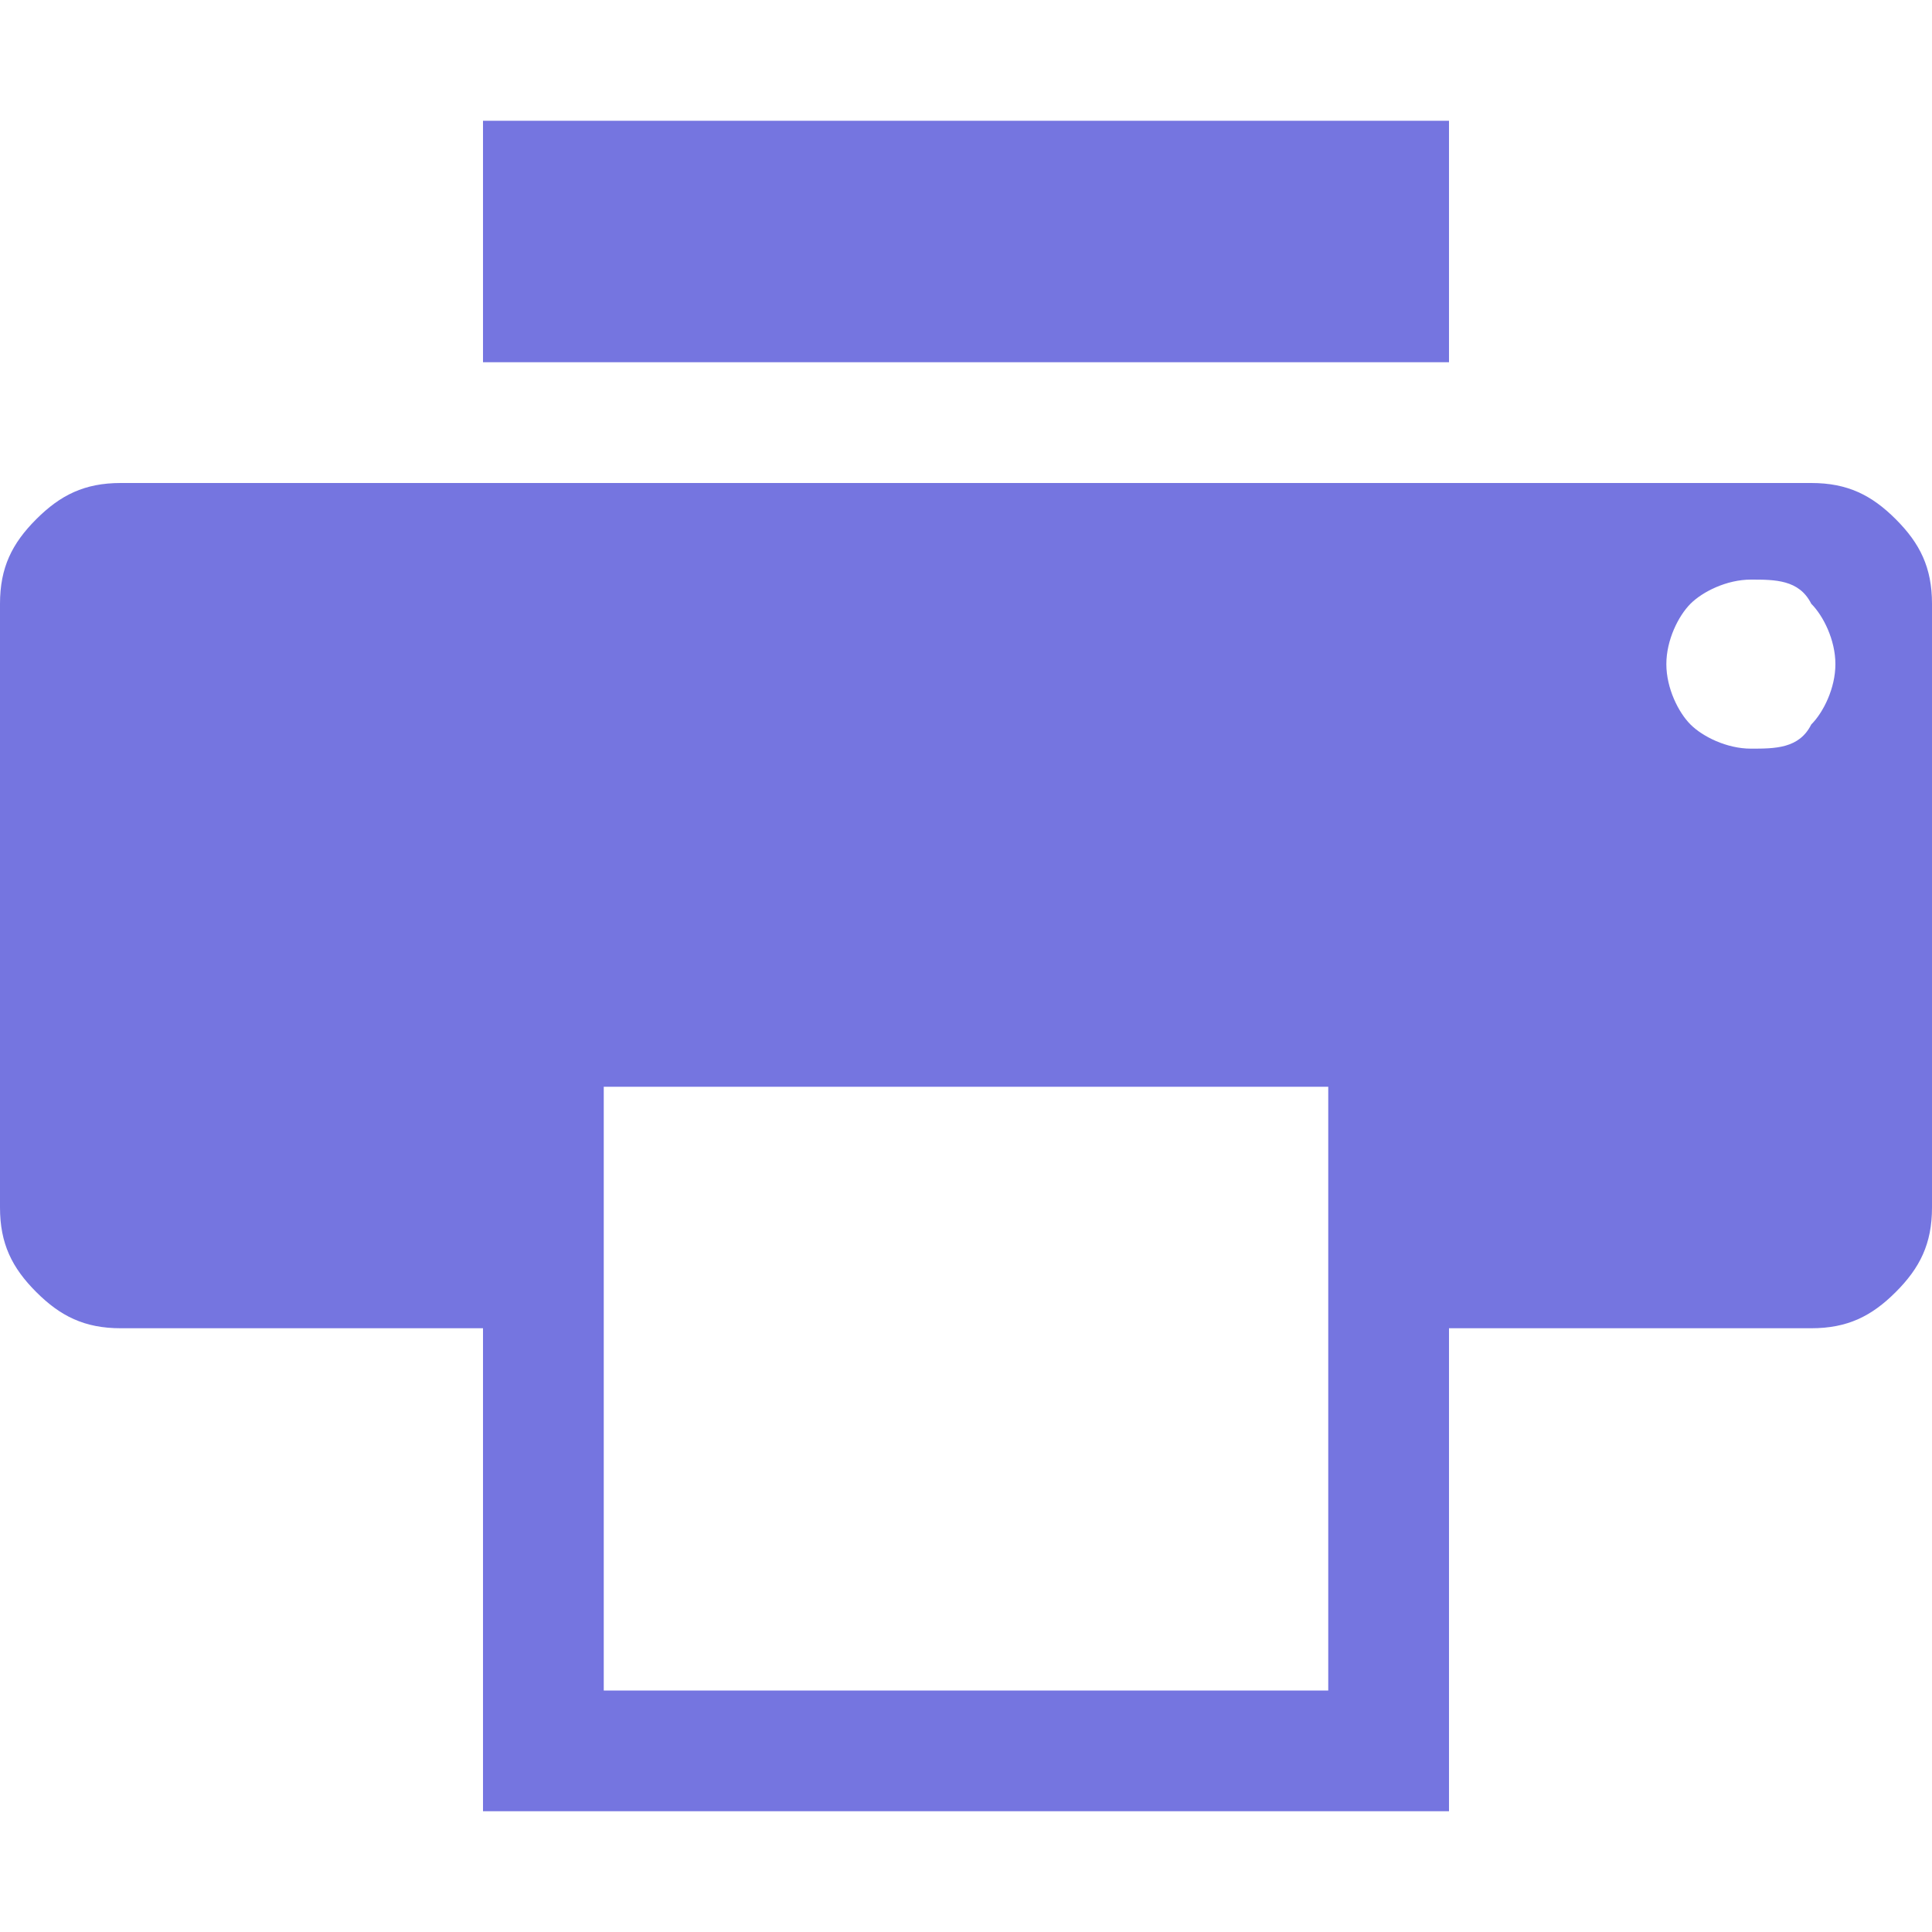
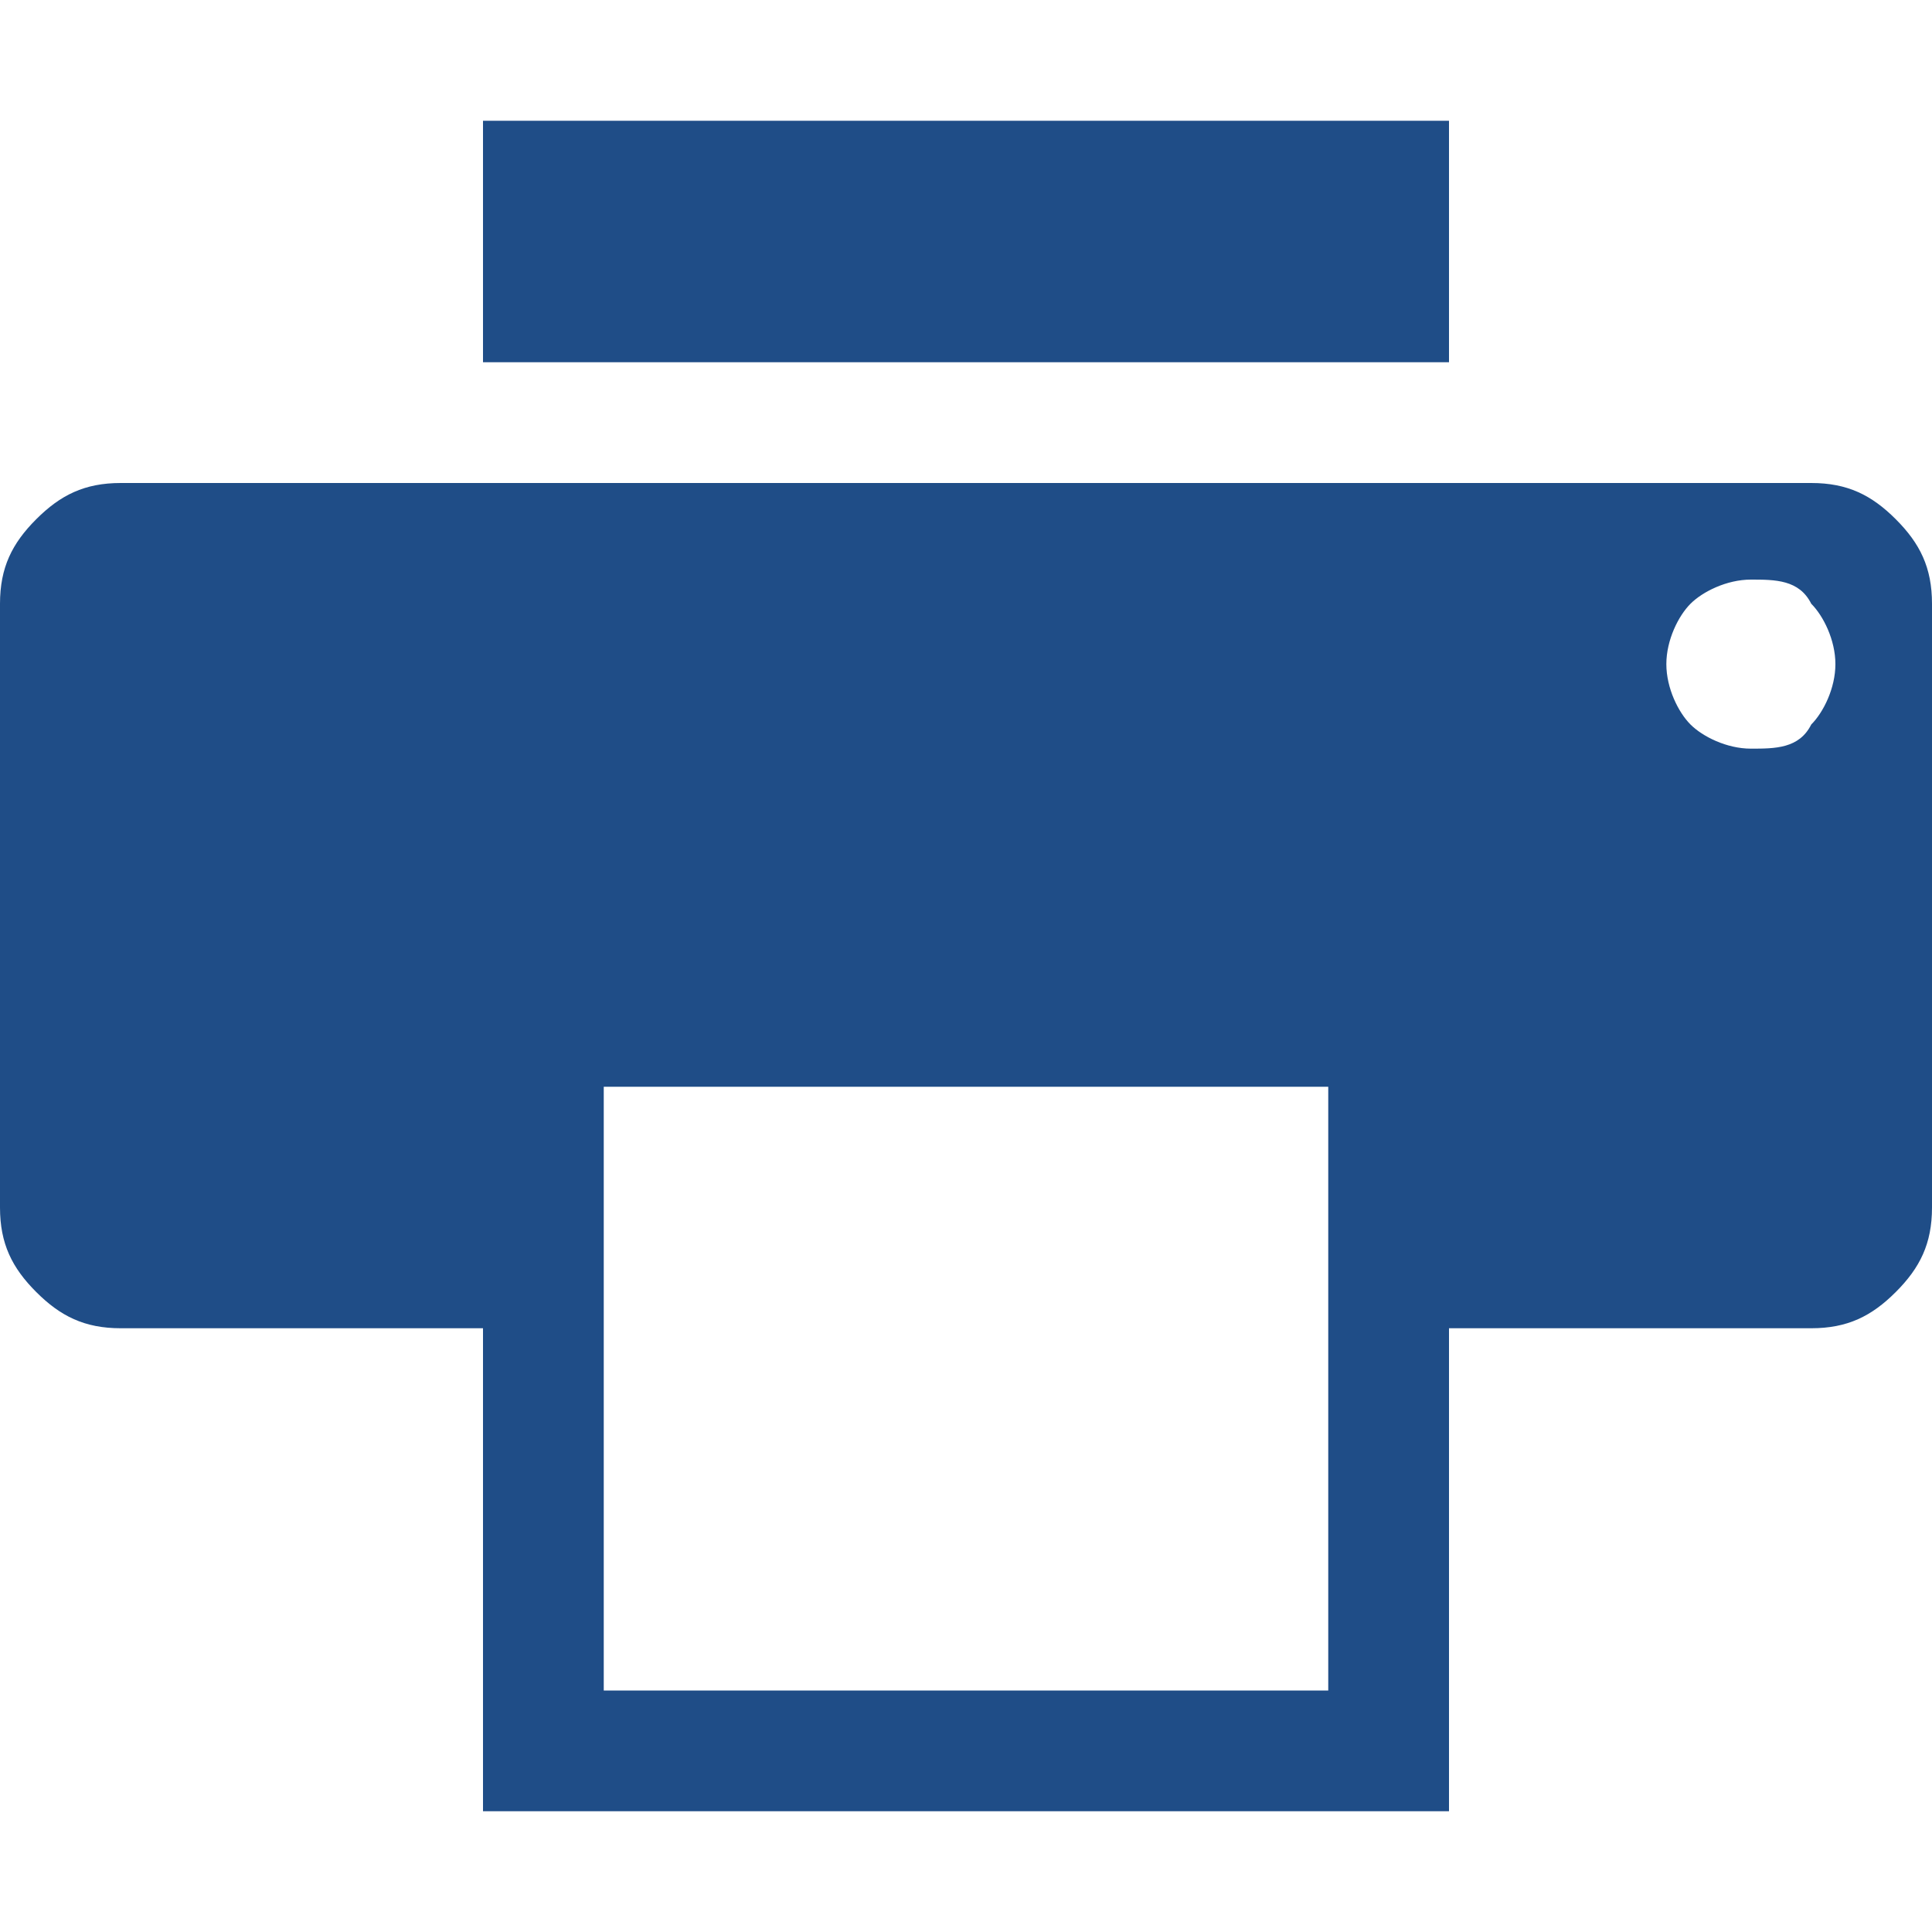
<svg xmlns="http://www.w3.org/2000/svg" version="1.1" x="0px" y="0px" width="16px" height="16px" viewBox="0 -1 16 16" style="overflow:visible;enable-background:new 0 -1 16 16;" xml:space="preserve" preserveAspectRatio="xMinYMid meet">
  <defs>
</defs>
-   <path style="fill:#7575E0;" d="M15.7,3.3C15.9,3.5,16,3.7,16,4v5c0,0.3-0.1,0.5-0.3,0.7C15.5,9.9,15.3,10,15,10h-3v4H4v-4H1  c-0.3,0-0.5-0.1-0.7-0.3C0.1,9.5,0,9.3,0,9V4c0-0.3,0.1-0.5,0.3-0.7C0.5,3.1,0.7,3,1,3h14C15.3,3,15.5,3.1,15.7,3.3z M4,2h8V0H4V2z   M11,8H5v5h6V8z M14.5,3.8c-0.2,0-0.4,0.1-0.5,0.2c-0.1,0.1-0.2,0.3-0.2,0.5c0,0.2,0.1,0.4,0.2,0.5c0.1,0.1,0.3,0.2,0.5,0.2  S14.9,5.2,15,5c0.1-0.1,0.2-0.3,0.2-0.5c0-0.2-0.1-0.4-0.2-0.5C14.9,3.8,14.7,3.8,14.5,3.8z" />
+   <path style="fill:#1F4D87;" d="M15.7,3.3C15.9,3.5,16,3.7,16,4v5c0,0.3-0.1,0.5-0.3,0.7C15.5,9.9,15.3,10,15,10h-3v4H4v-4H1  c-0.3,0-0.5-0.1-0.7-0.3C0.1,9.5,0,9.3,0,9V4c0-0.3,0.1-0.5,0.3-0.7C0.5,3.1,0.7,3,1,3h14C15.3,3,15.5,3.1,15.7,3.3z M4,2h8V0H4V2z   M11,8H5v5h6V8z M14.5,3.8c-0.2,0-0.4,0.1-0.5,0.2c-0.1,0.1-0.2,0.3-0.2,0.5c0,0.2,0.1,0.4,0.2,0.5c0.1,0.1,0.3,0.2,0.5,0.2  S14.9,5.2,15,5c0.1-0.1,0.2-0.3,0.2-0.5c0-0.2-0.1-0.4-0.2-0.5C14.9,3.8,14.7,3.8,14.5,3.8z" />
</svg>
